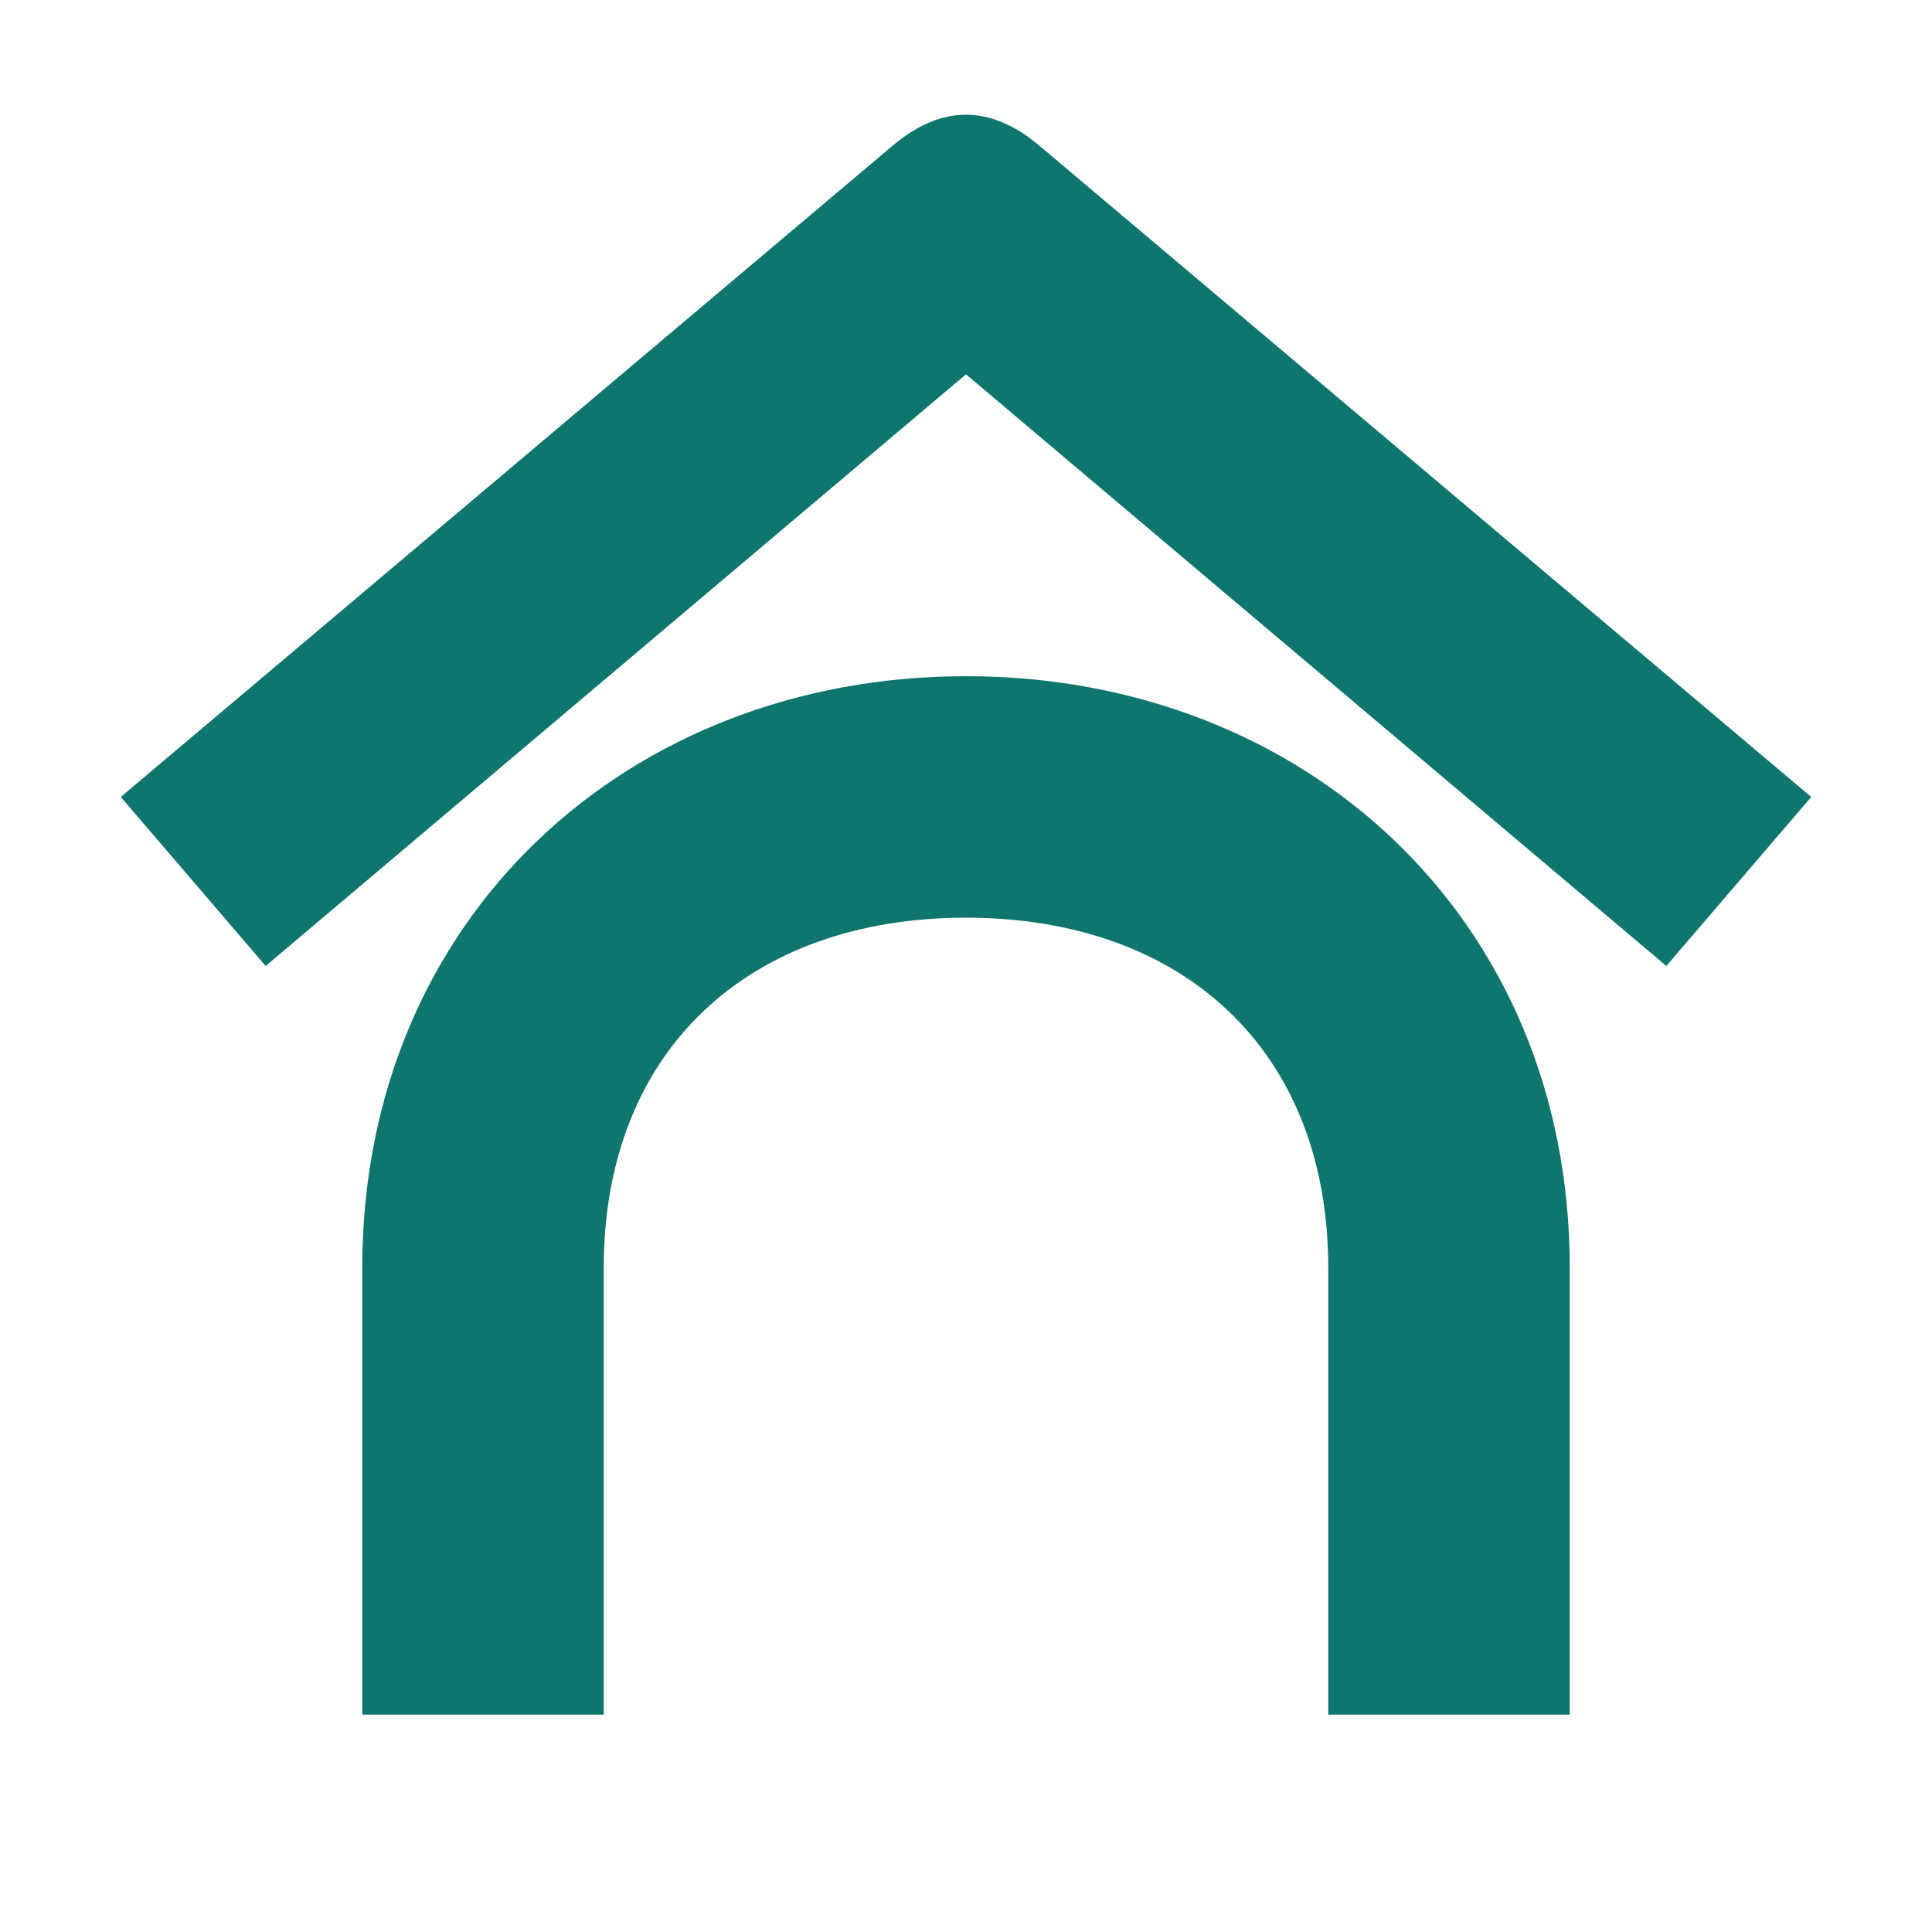
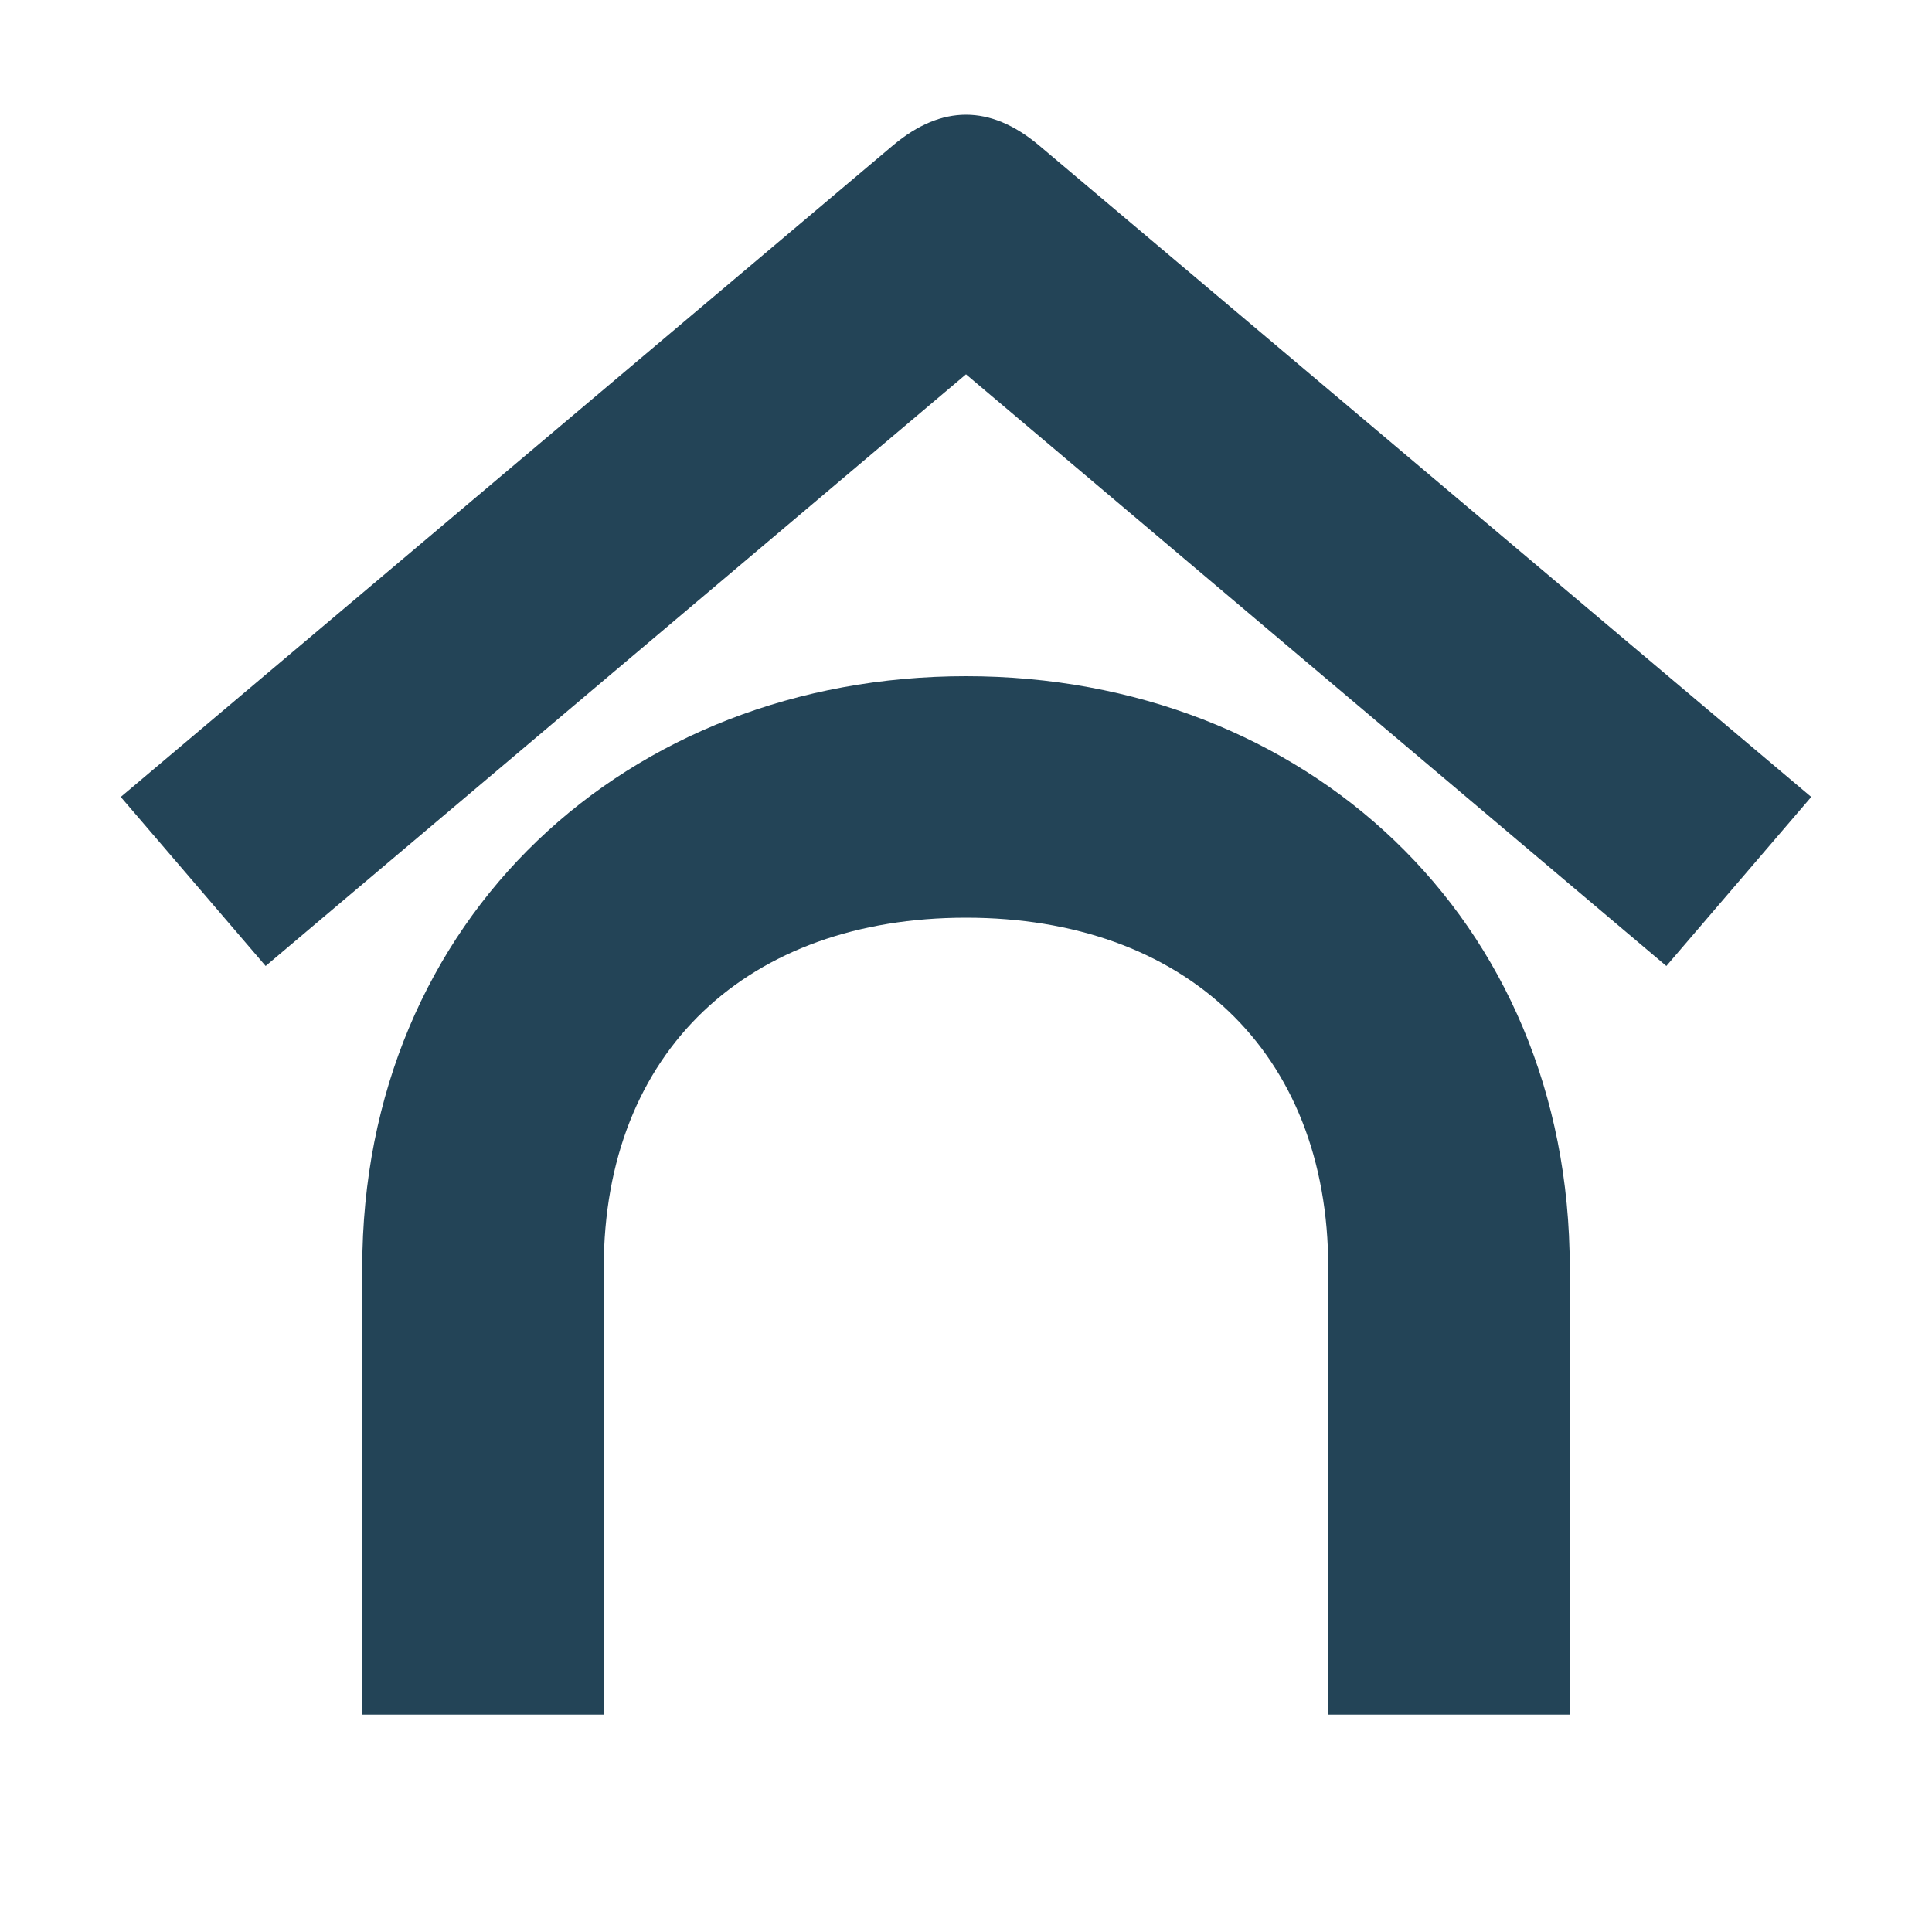
<svg xmlns="http://www.w3.org/2000/svg" width="320" height="320" viewBox="0 0 320 320">
-   <path fill="#0F766E" d="M20 132 L148 24 Q160 14 172 24 L300 132 L276 160 L160 62 L44 160 Z M60 284 V210 C60 152 104 112 160 112 C216 112 260 152 260 210 V284 H220 V210 C220 174 196 152 160 152 C124 152 100 174 100 210 V284 Z" />
+   <path fill="#234457" d="M20 132 L148 24 Q160 14 172 24 L300 132 L276 160 L160 62 L44 160 Z M60 284 V210 C60 152 104 112 160 112 C216 112 260 152 260 210 V284 H220 V210 C220 174 196 152 160 152 C124 152 100 174 100 210 V284 Z" />
</svg>
